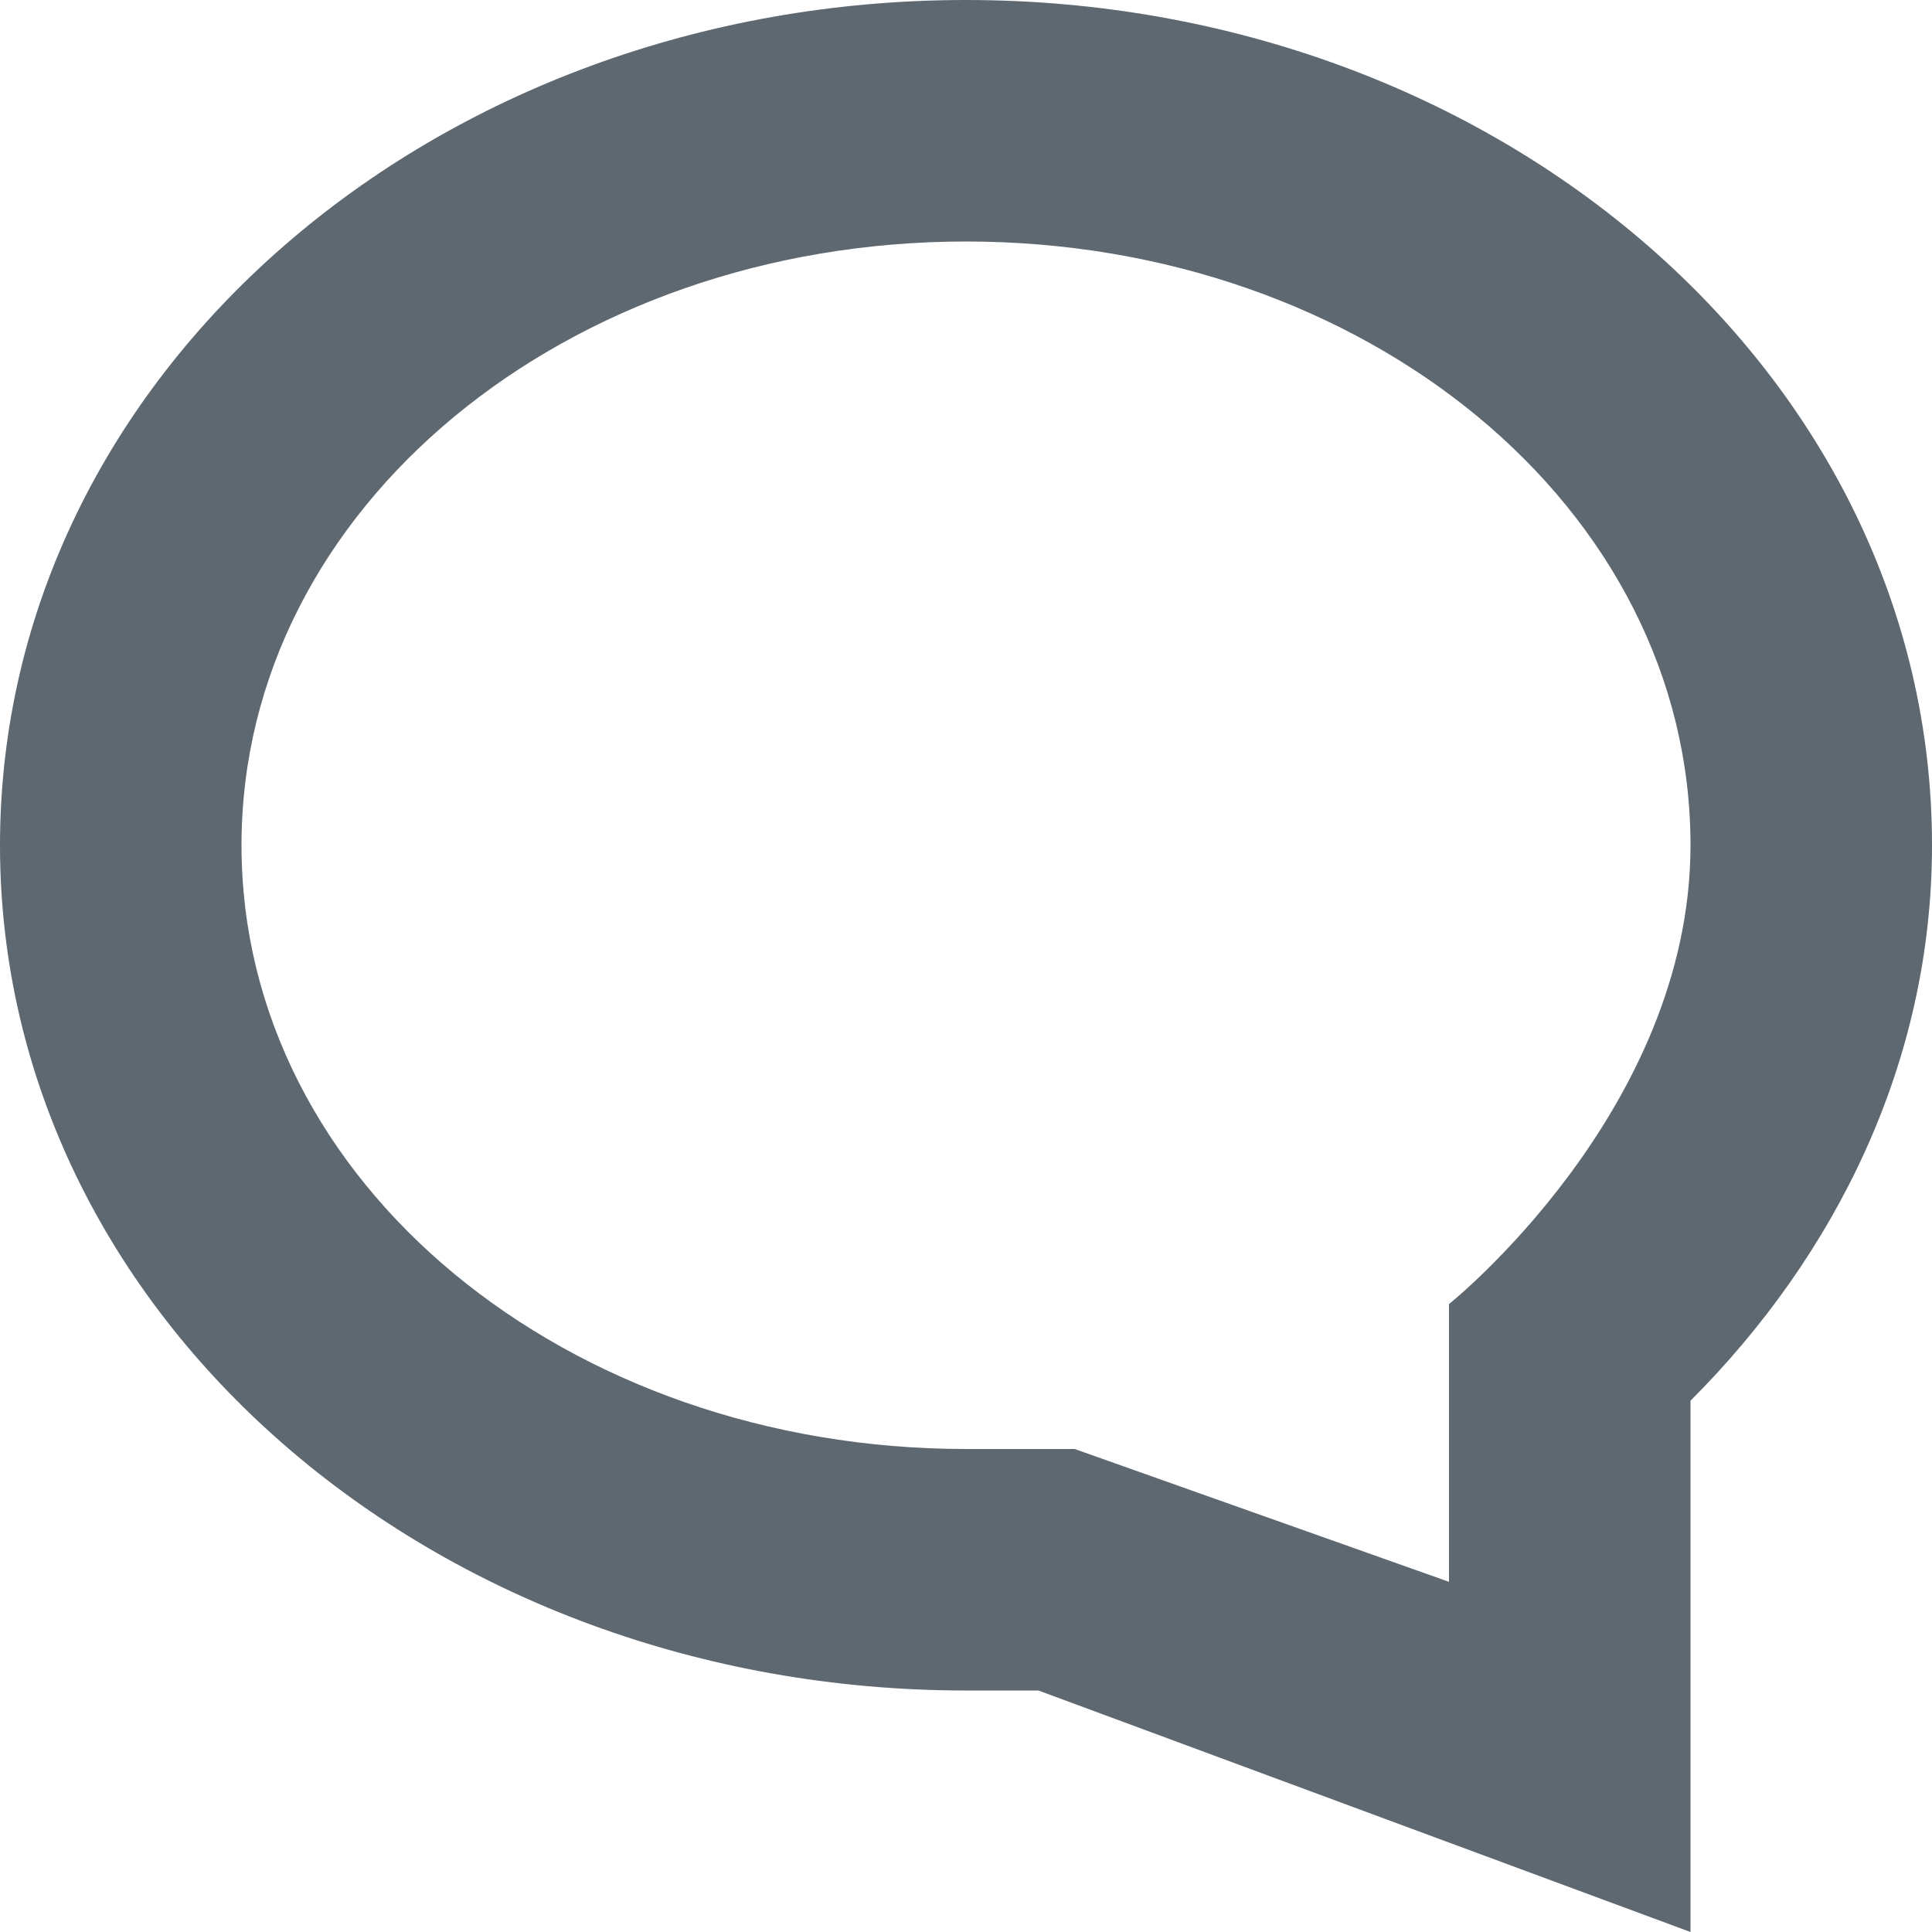
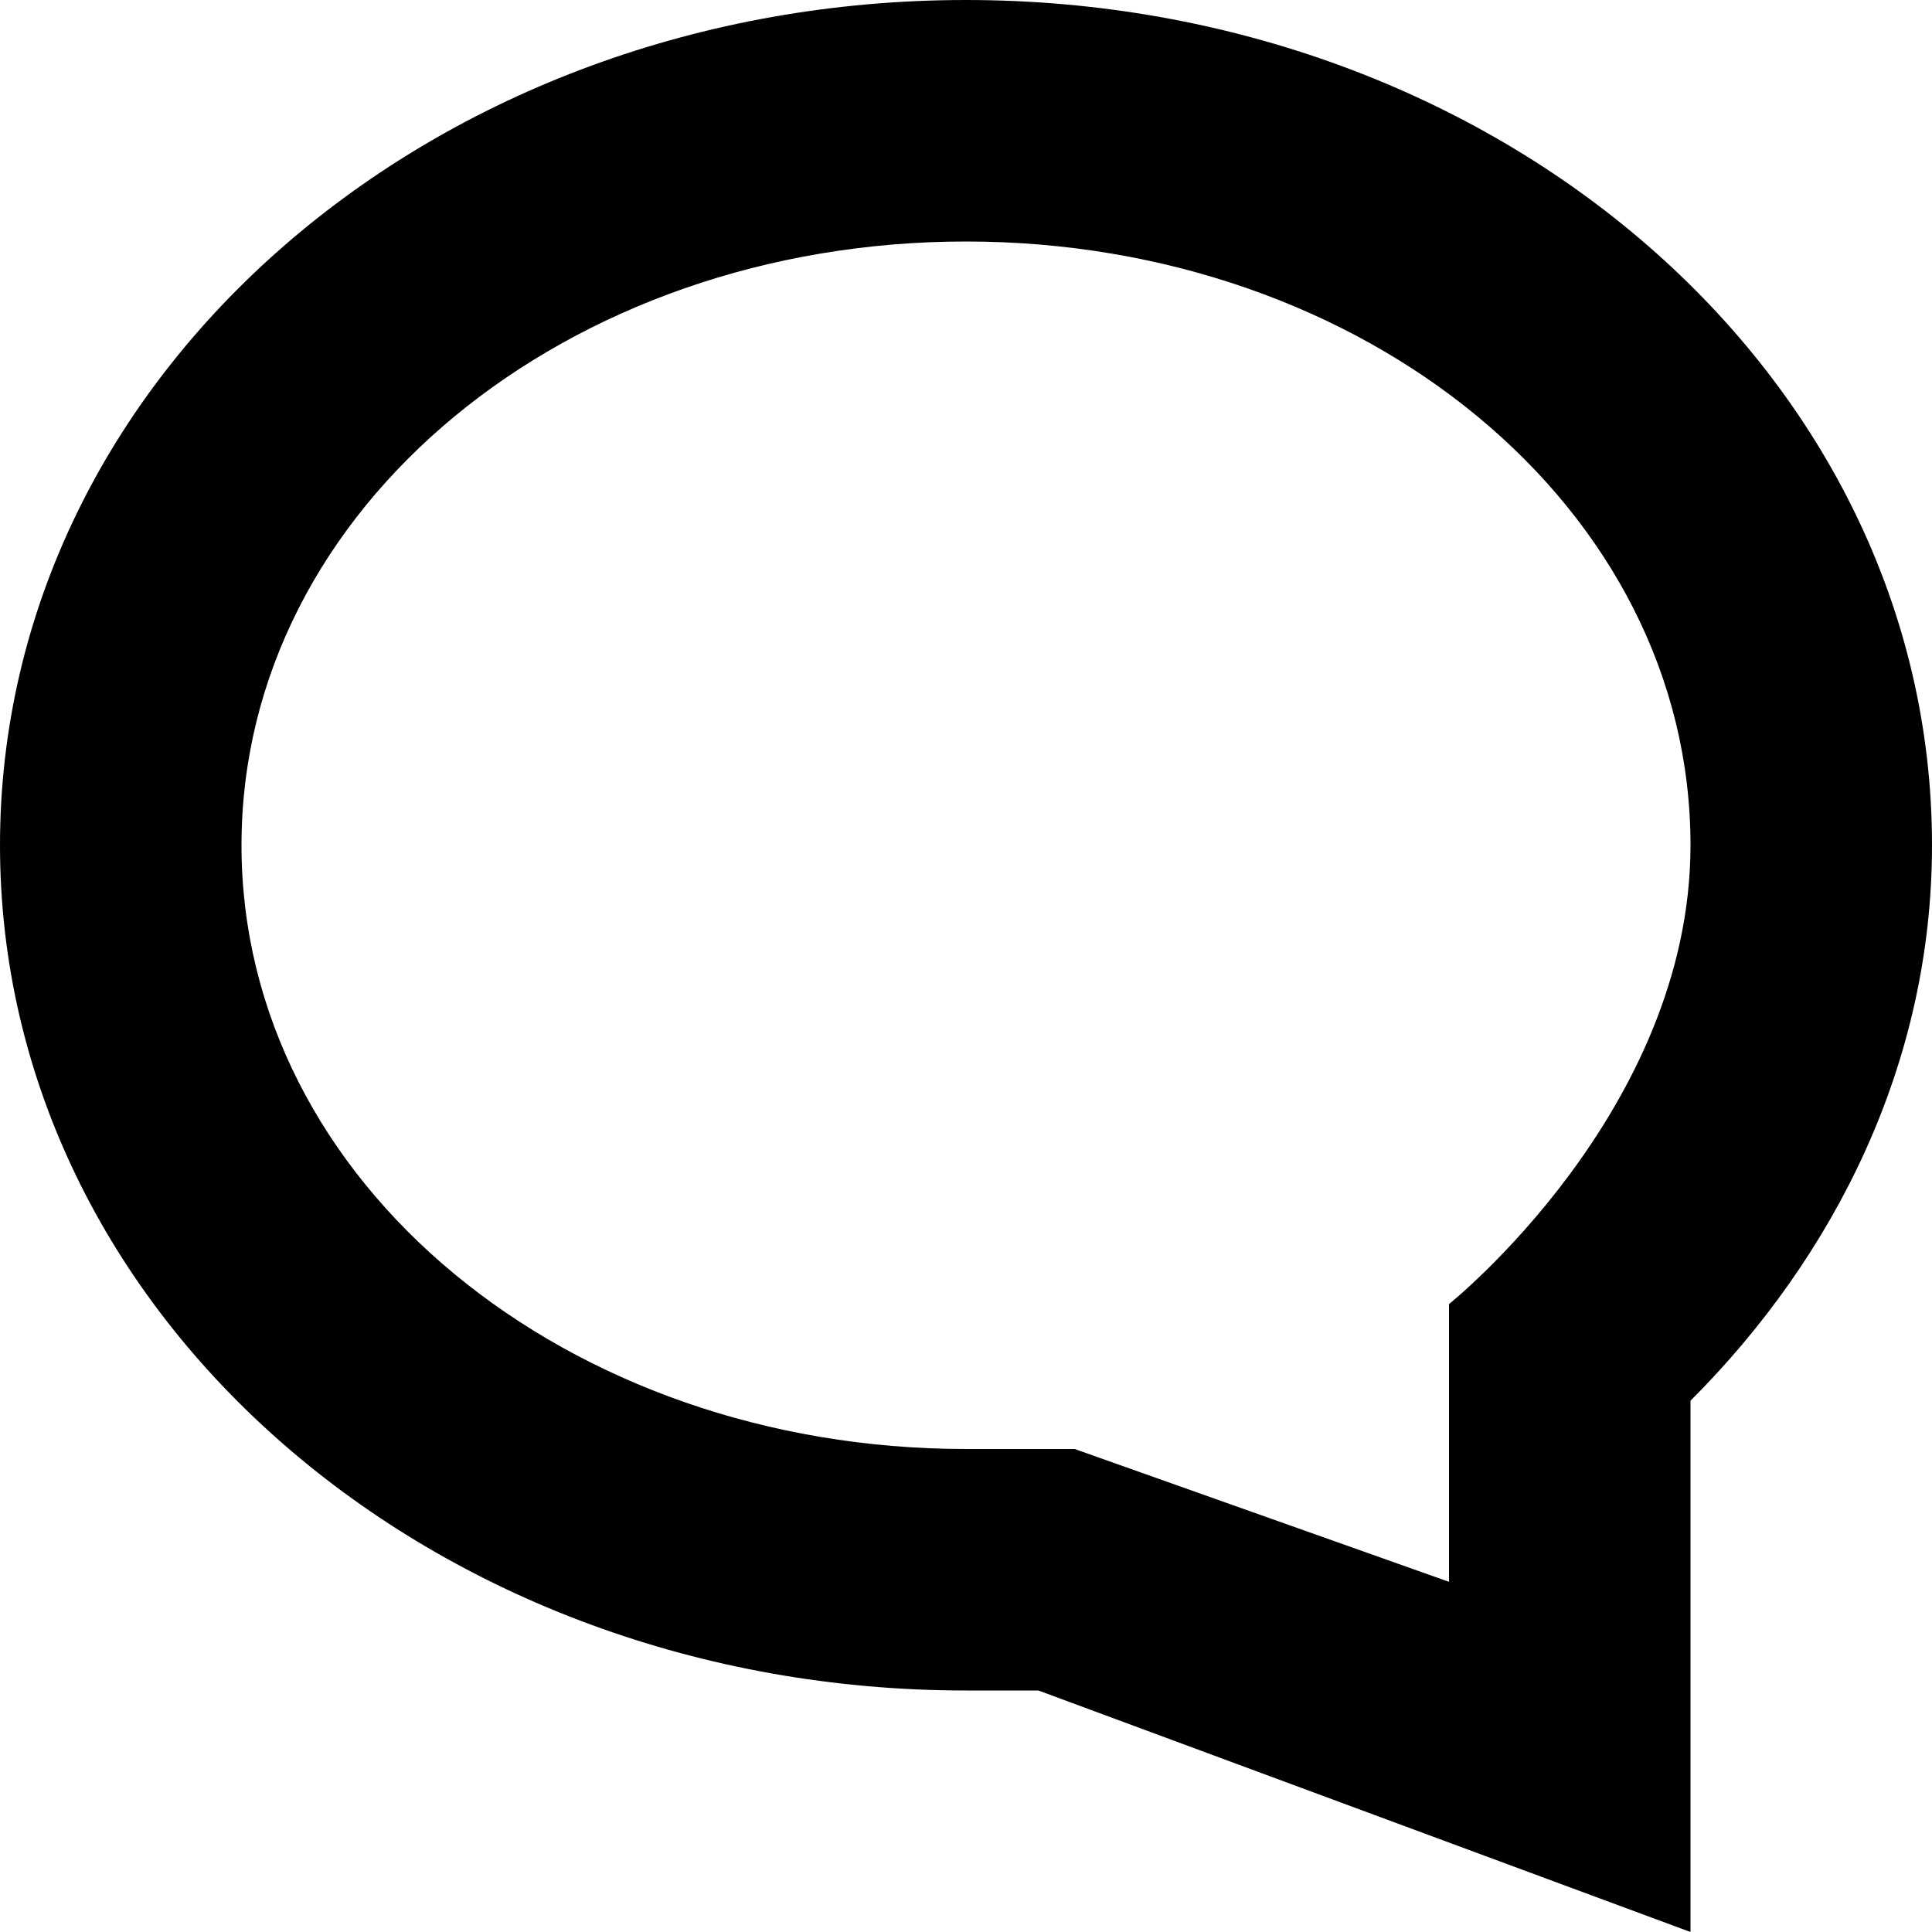
<svg xmlns="http://www.w3.org/2000/svg" width="16" height="16" viewBox="0 0 16 16">
-   <path fill="#5D6871" fill-rule="evenodd" d="M15,7 C10.6,7 7,10.1 7,14 C7,17.9 10.6,21 15,21 L15.6,21 L21,23 L21,18.6 C22.2,17.4 23,15.8 23,14 C23,10.1 19.4,7 15,7 L15,7 Z M19,17.8 L19,20.1 L15.9,19 L15,19 C11.7,19 9,16.8 9,14 C9,11.2 11.7,9 15,9 C18.3,9 21,11.2 21,14 C21,16.2 19,17.8 19,17.8 L19,17.8 Z" transform="translate(-7 -7)" />
+   <path fill-rule="evenodd" d="M15,7 C10.6,7 7,10.1 7,14 C7,17.9 10.6,21 15,21 L15.6,21 L21,23 L21,18.6 C22.2,17.4 23,15.8 23,14 C23,10.1 19.4,7 15,7 L15,7 Z M19,17.8 L19,20.1 L15.9,19 L15,19 C11.7,19 9,16.8 9,14 C9,11.2 11.7,9 15,9 C18.3,9 21,11.2 21,14 C21,16.2 19,17.8 19,17.8 L19,17.8 Z" transform="translate(-7 -7)" />
</svg>
